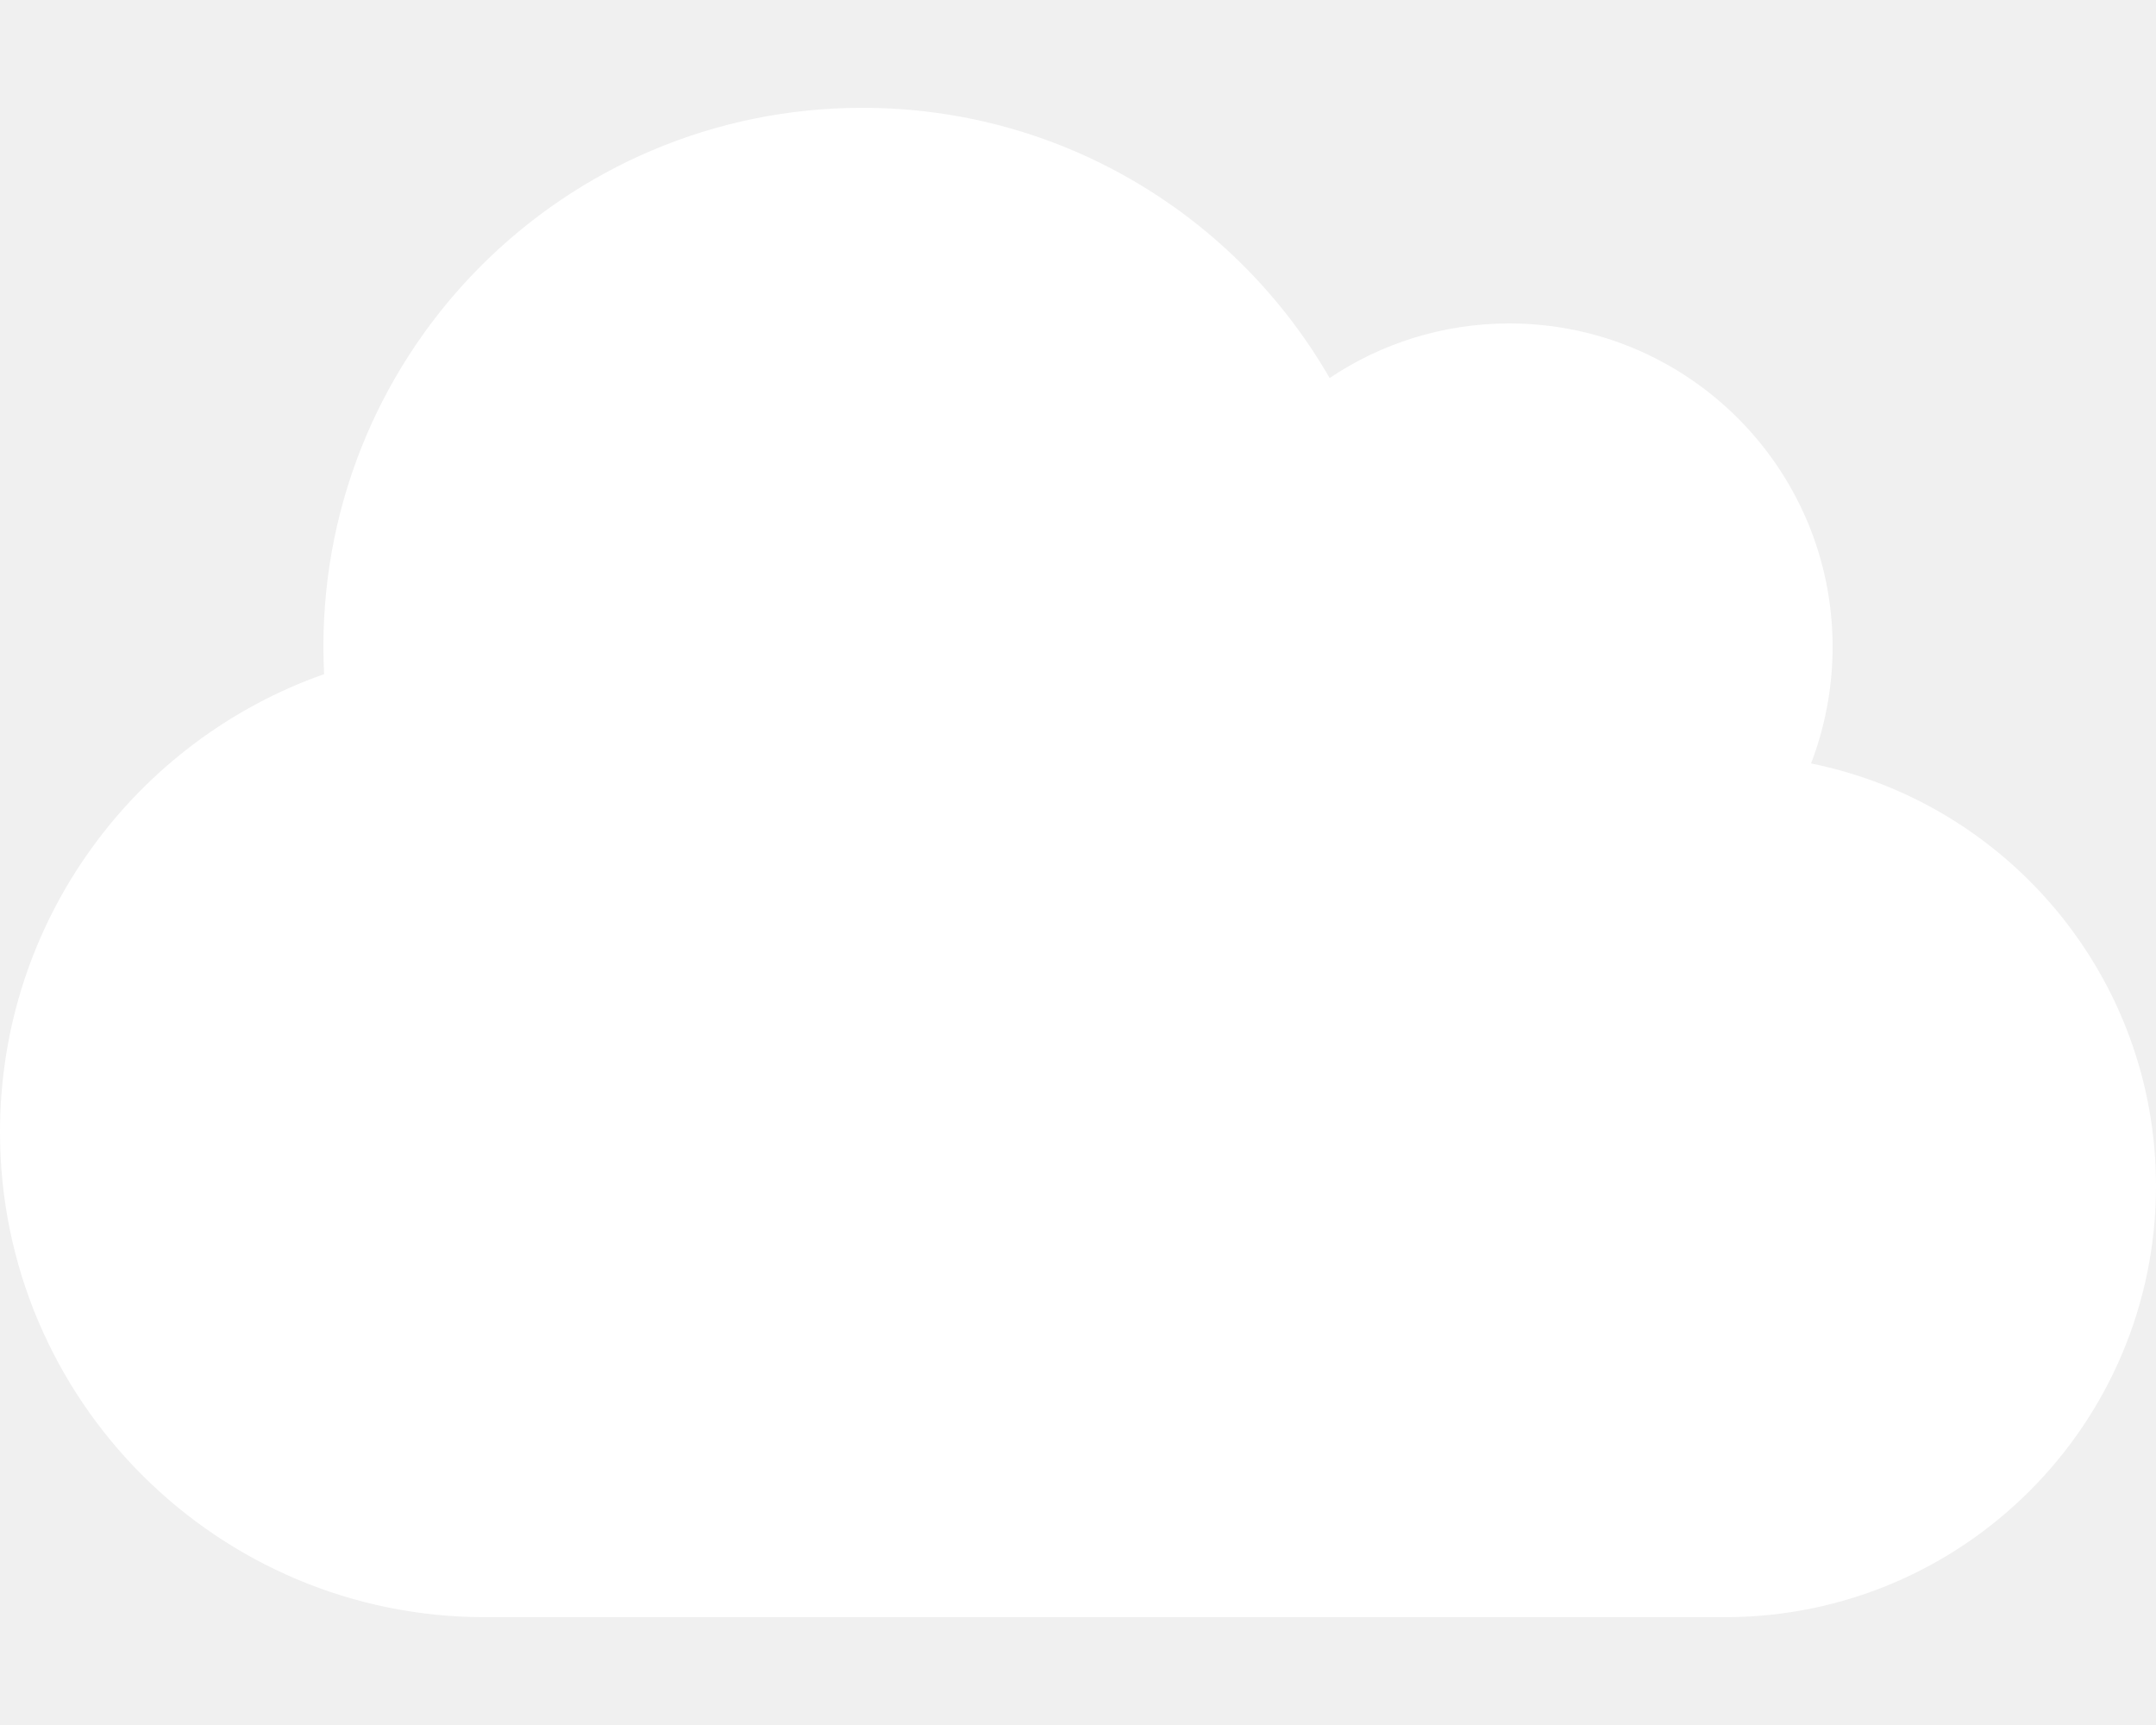
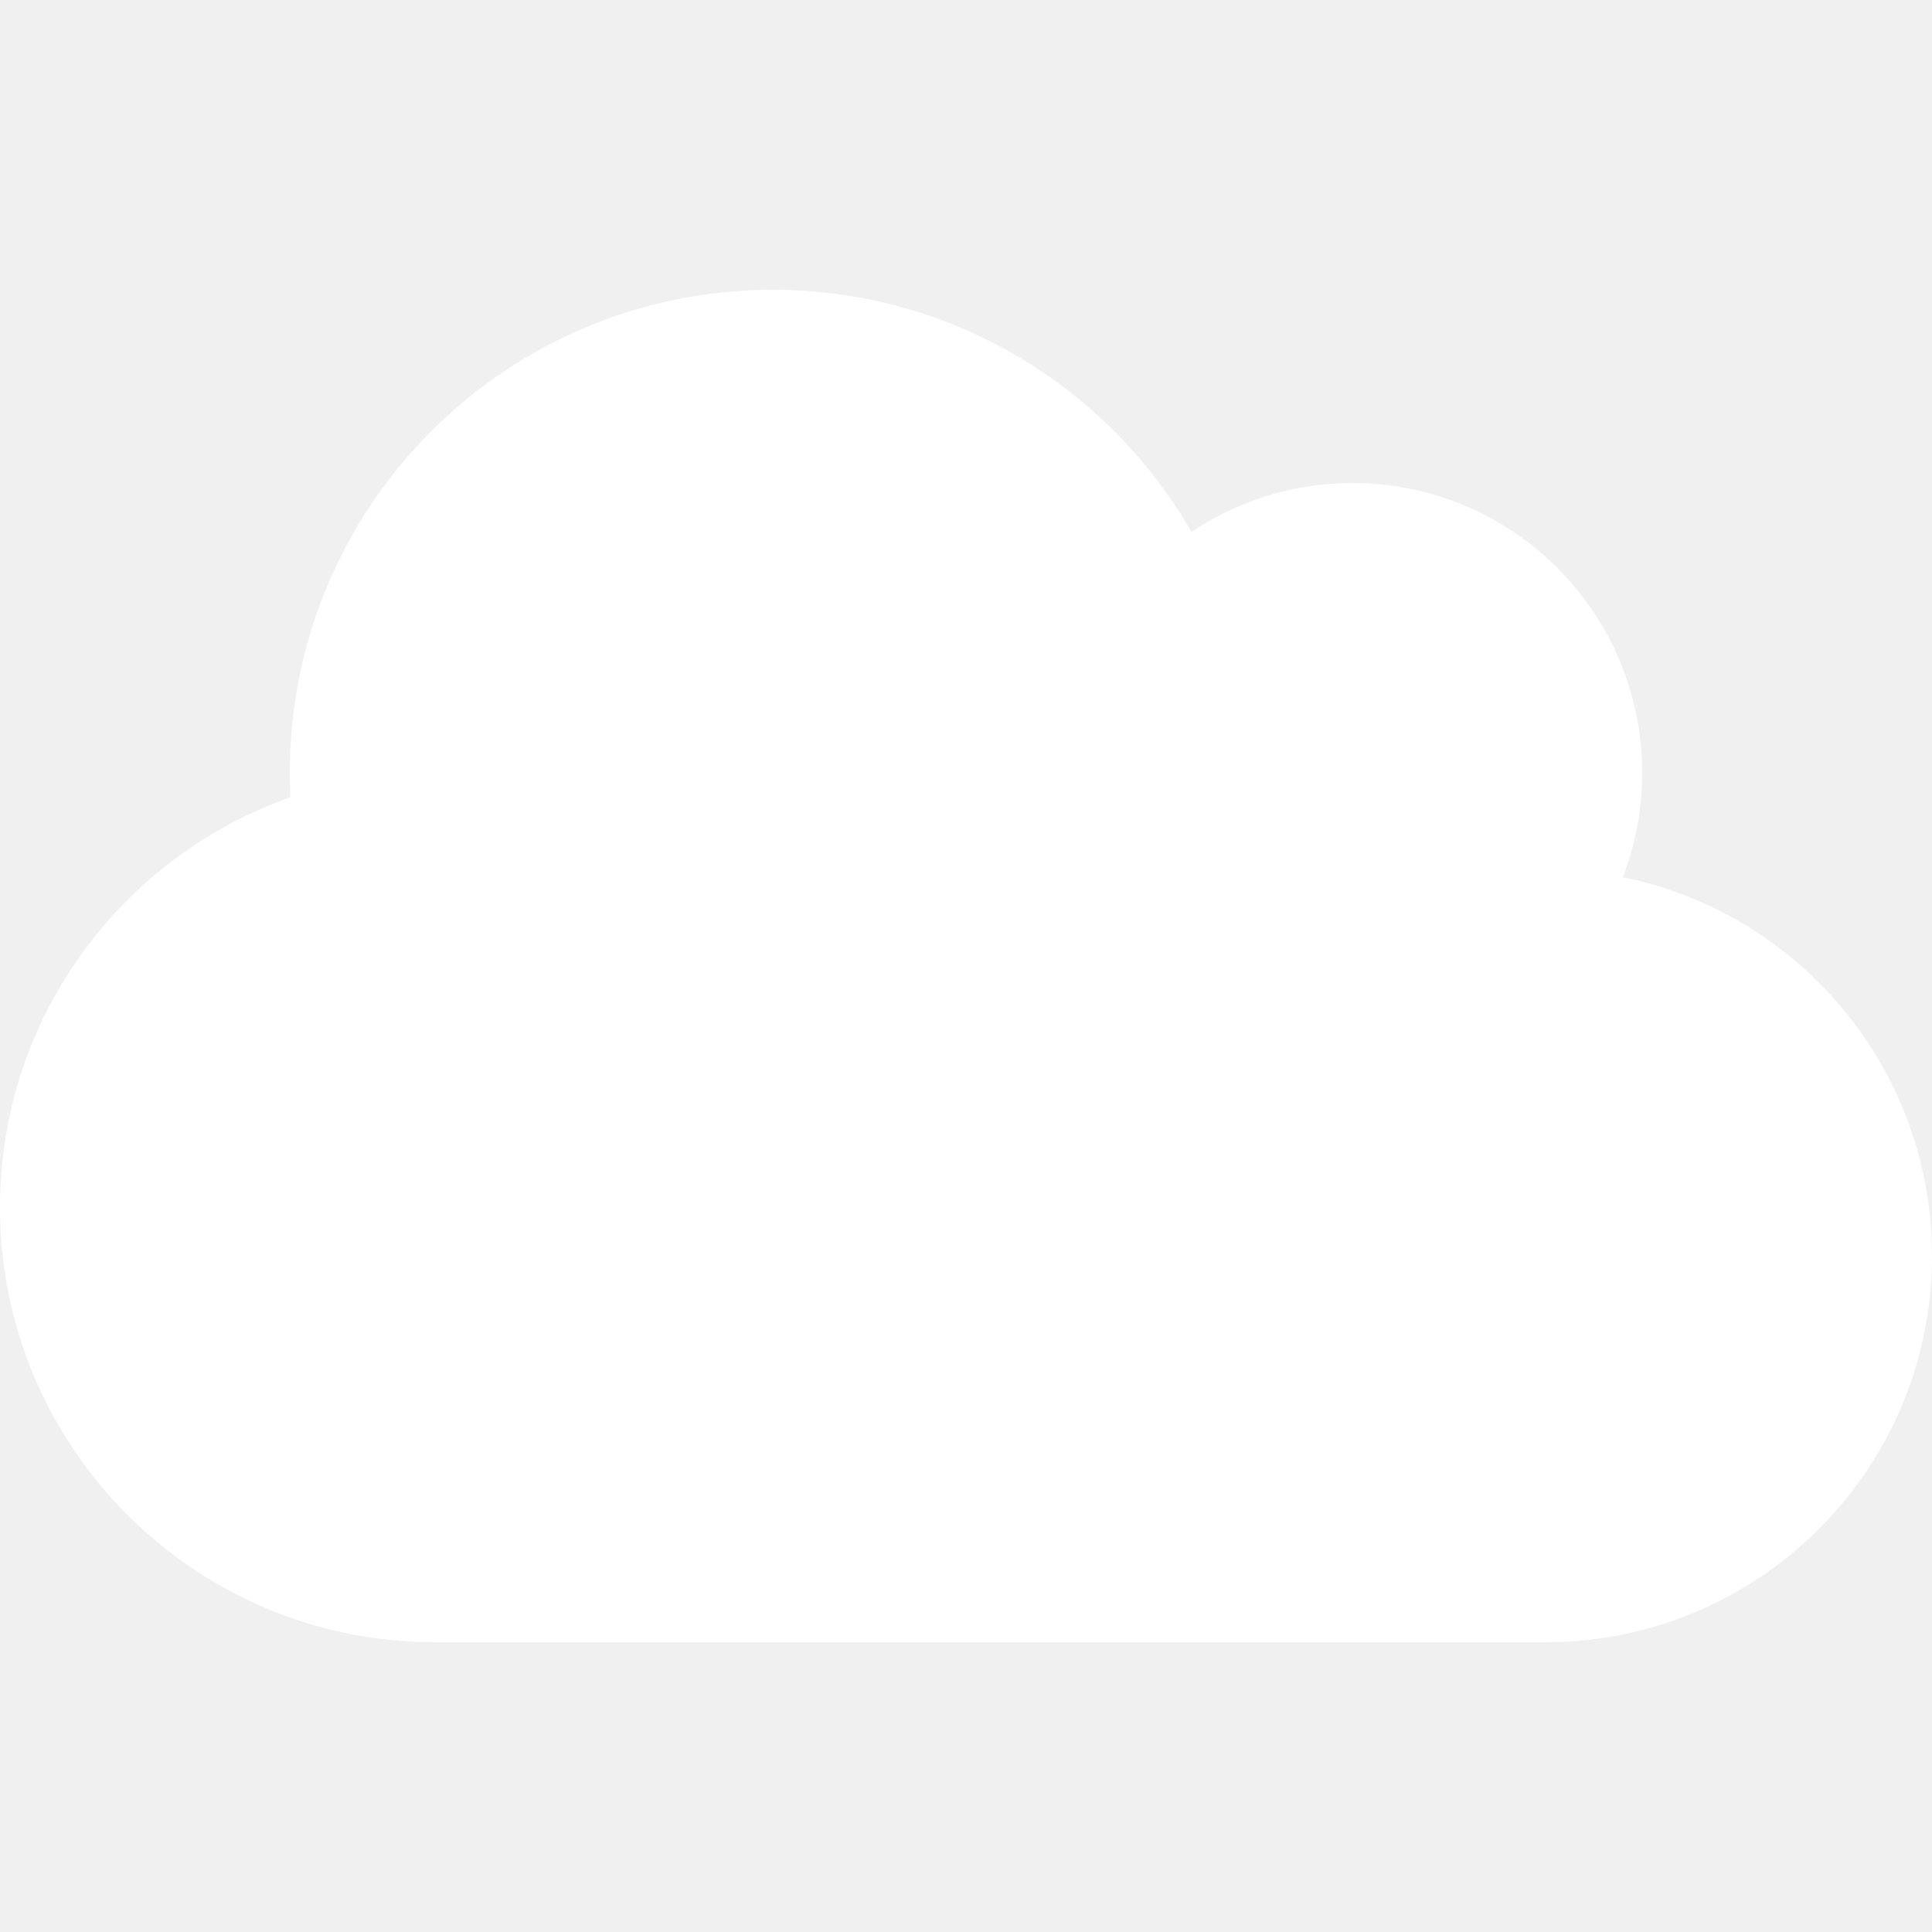
- <svg xmlns="http://www.w3.org/2000/svg" viewBox="0 0 640 512" fill="#ffffff">
+ <svg xmlns="http://www.w3.org/2000/svg" viewBox="0 0 640 512" fill="#ffffff" width="24" height="24">
  <path d="M0 336c0 79.5 64.5 144 144 144H512c70.7 0 128-57.3 128-128c0-61.9-44-113.6-102.4-125.4c4.1-10.7 6.4-22.4 6.4-34.6c0-53-43-96-96-96c-19.7 0-38.1 6-53.3 16.2C367 64.2 315.3 32 256 32C167.6 32 96 103.6 96 192c0 2.7 .1 5.4 .2 8.1C40.2 219.8 0 273.2 0 336z" />
</svg>
